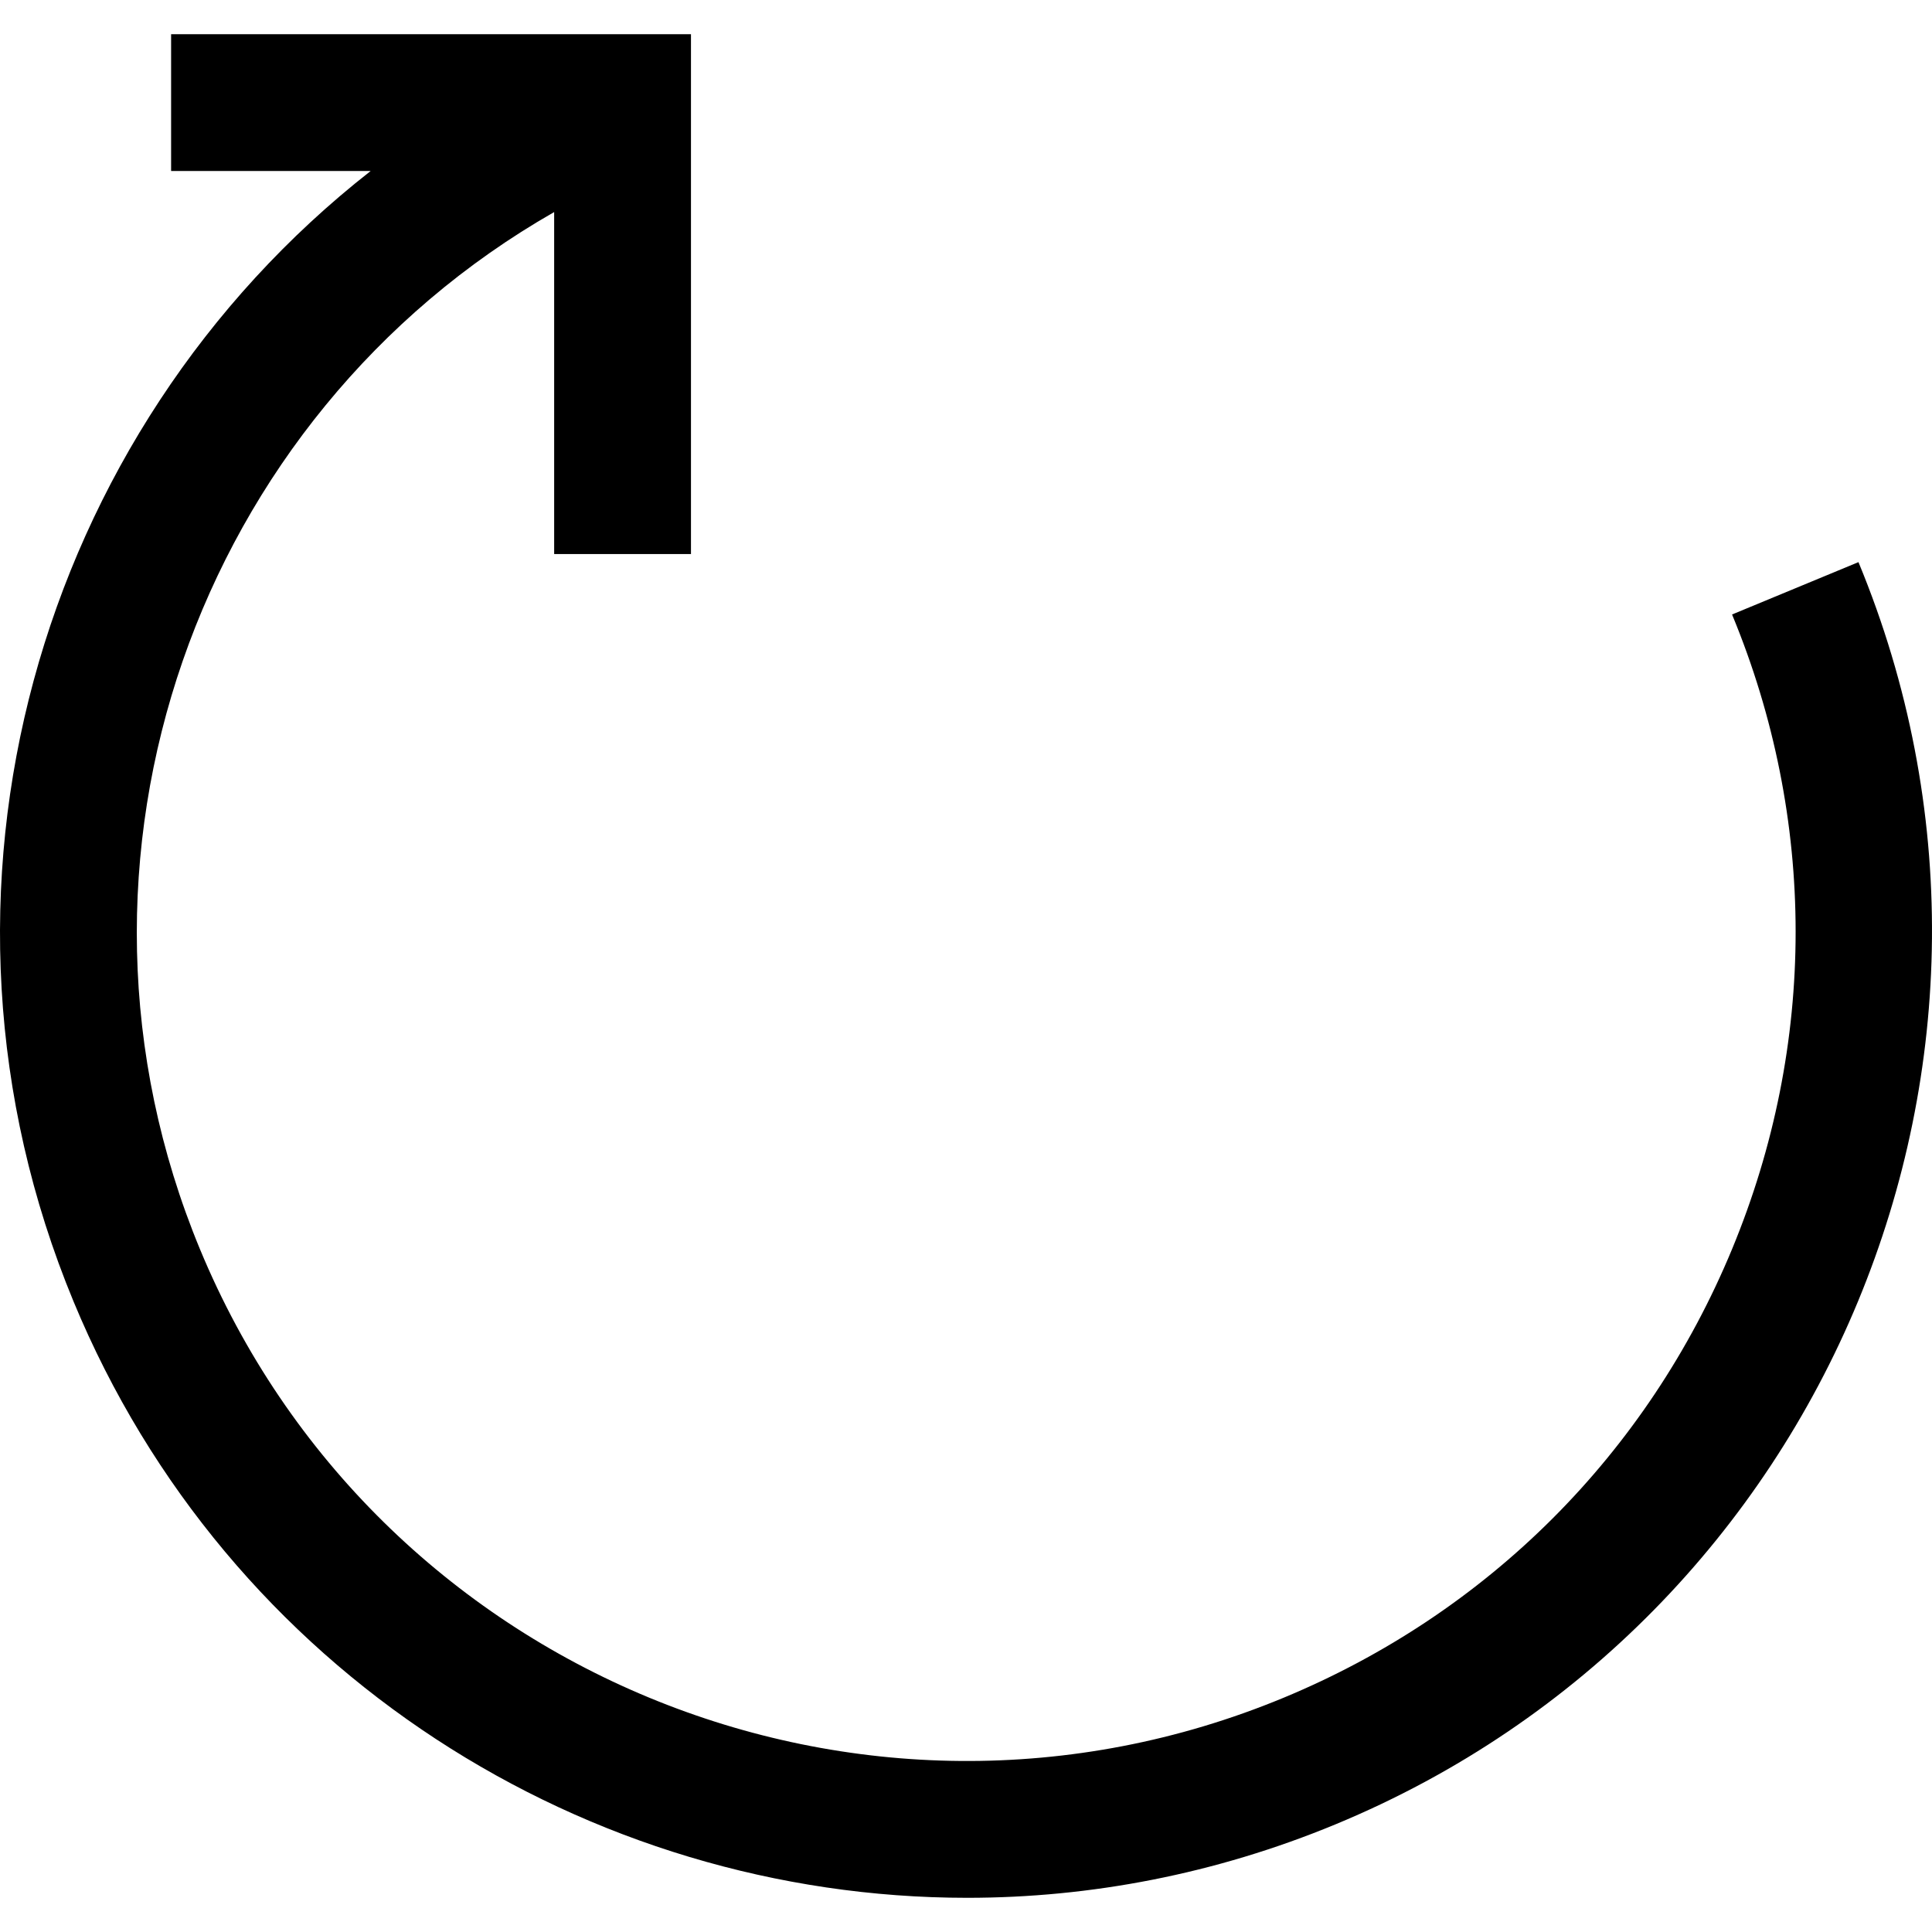
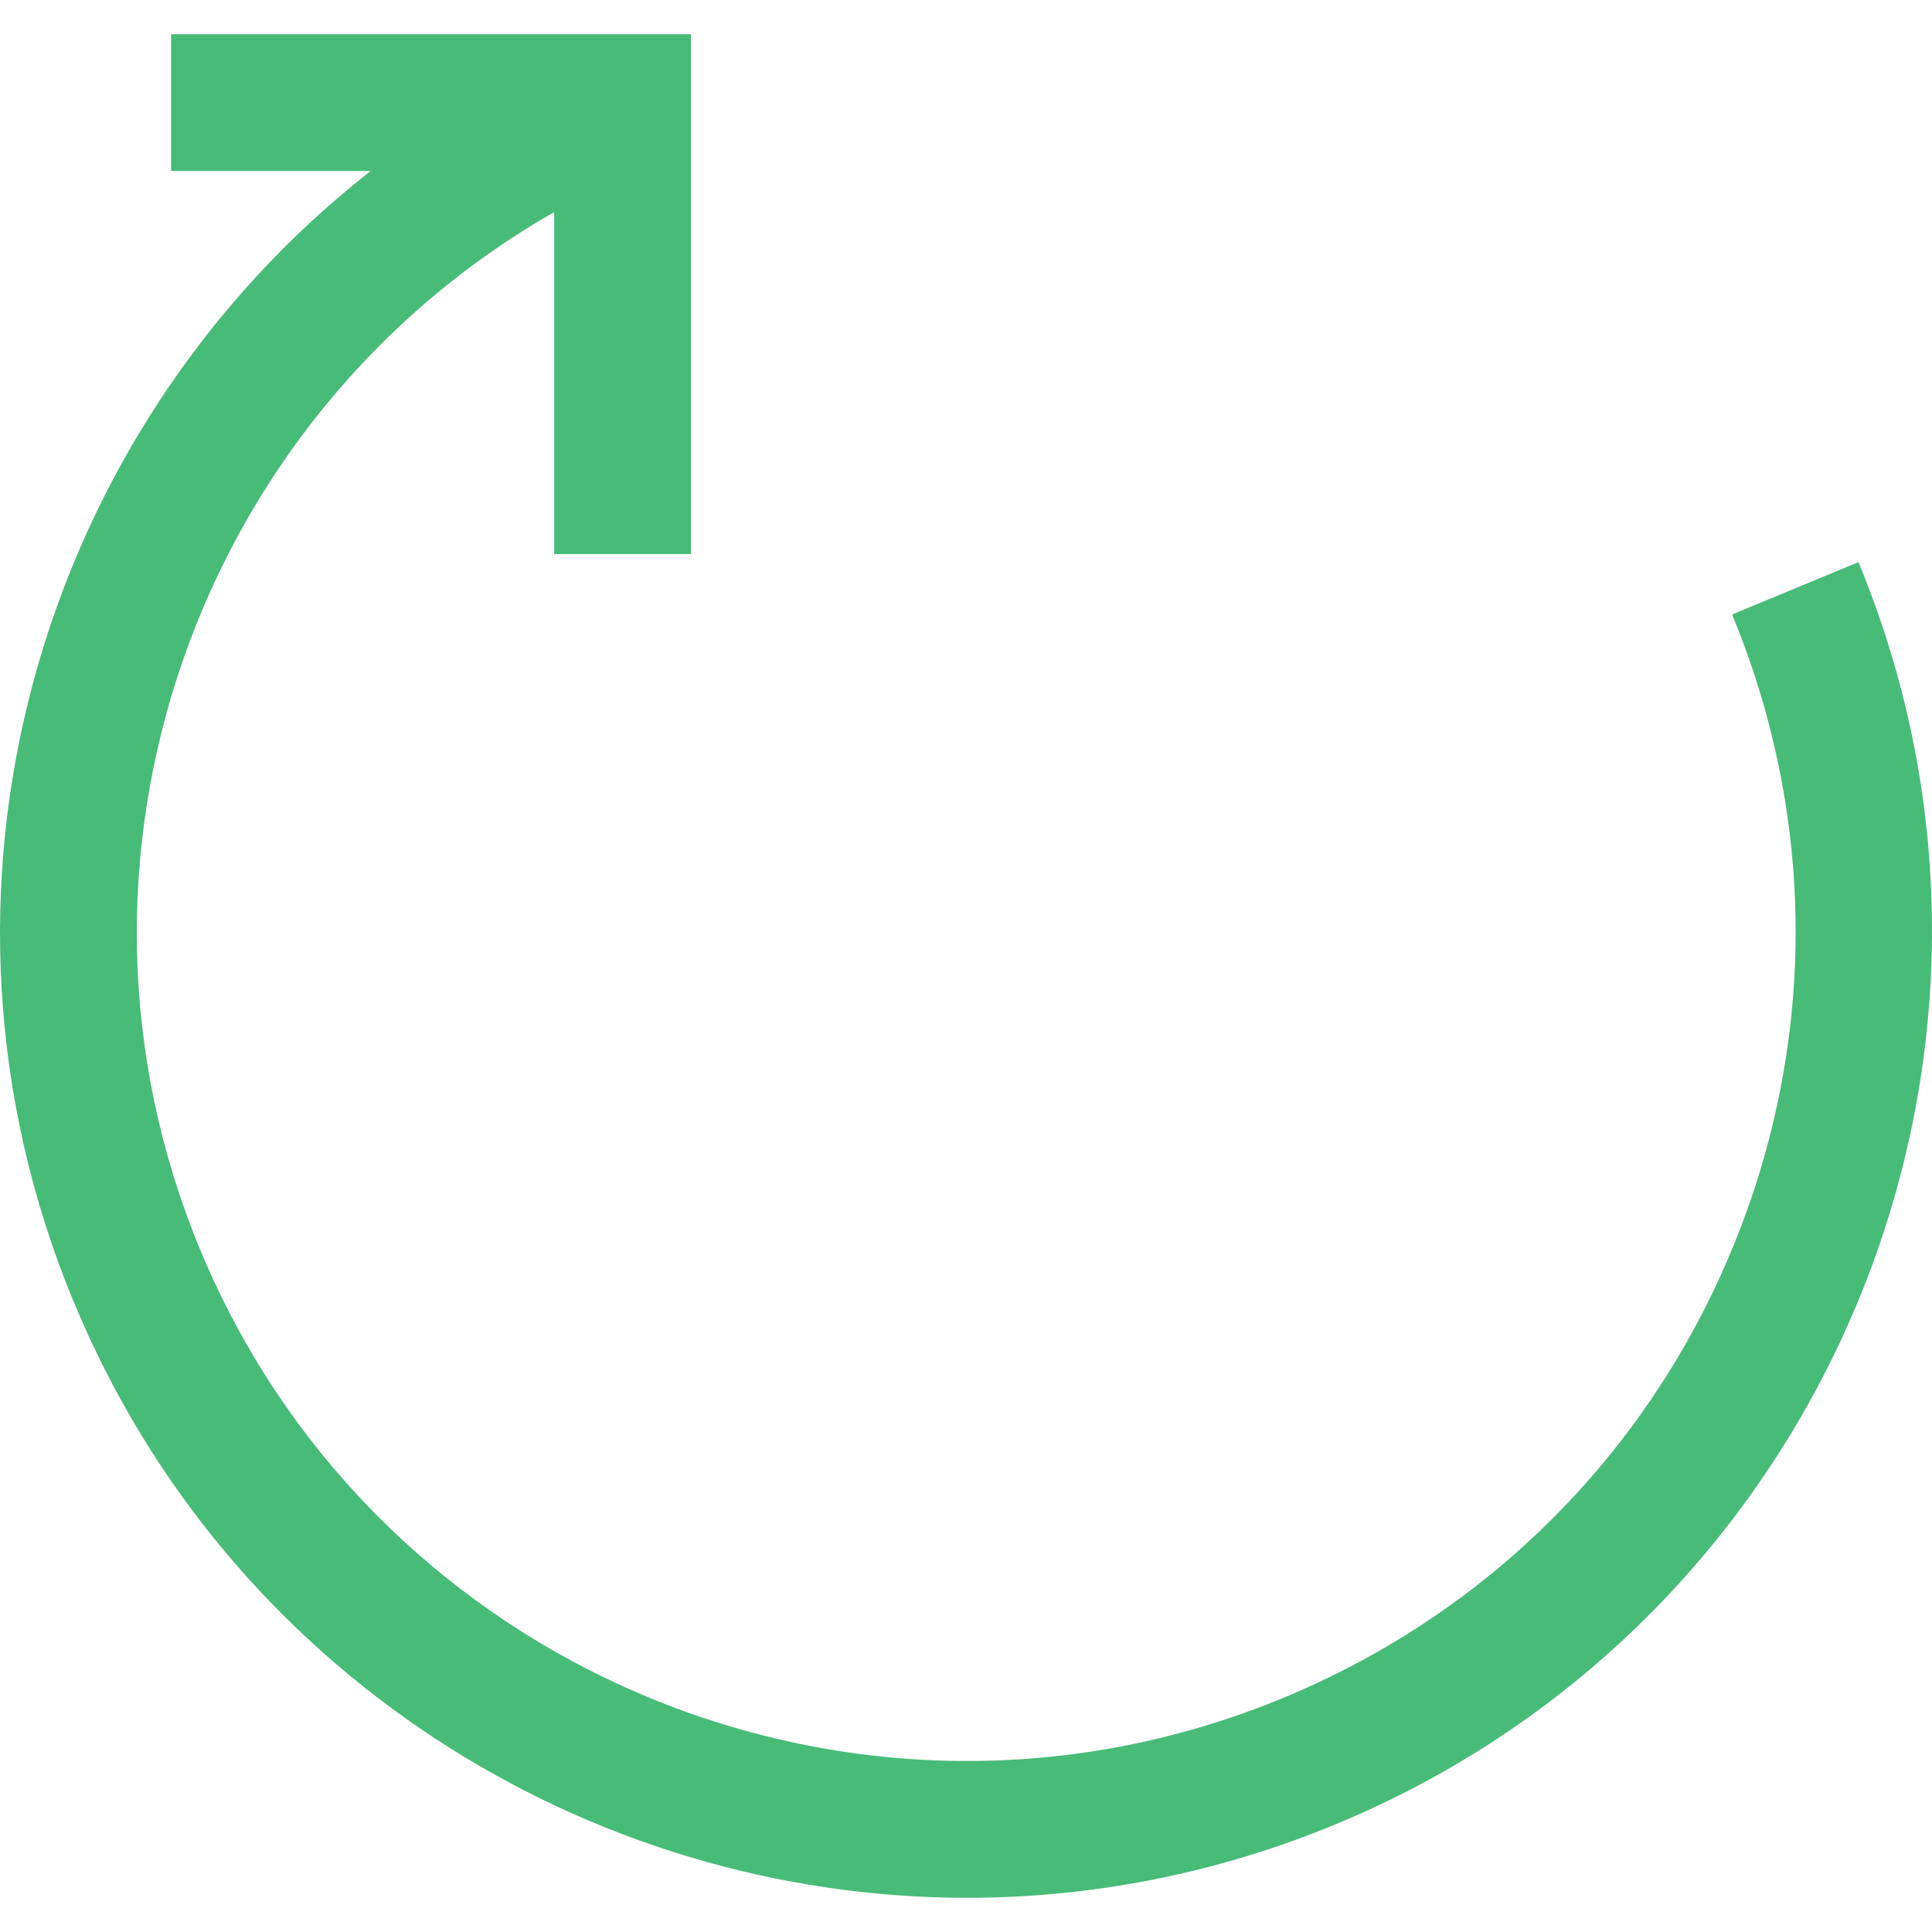
<svg xmlns="http://www.w3.org/2000/svg" version="1.1" id="Layer_1" x="0px" y="0px" viewBox="0 0 423.642 423.642" style="enable-background:new 0 0 423.642 423.642;" xml:space="preserve">
-   <path d="M407.517,123.262l-27.717,11.48c18.585,44.869,18.585,94.29,0,139.159c-18.585,44.869-53.531,79.815-98.4,98.4  c-92.627,38.368-199.194-5.776-237.559-98.4C8.46,188.486,43.246,91.212,121.514,46.501v74.992h30V7.498H37.519v30h43.755  c-73,57.164-102.323,158.139-65.15,247.885c33.754,81.49,112.806,130.768,195.972,130.762c26.96-0.002,54.367-5.184,80.784-16.125  C400.788,355.322,452.213,231.169,407.517,123.262z" />
+   <path d="M407.517,123.262l-27.717,11.48c18.585,44.869,18.585,94.29,0,139.159c-18.585,44.869-53.531,79.815-98.4,98.4  c-92.627,38.368-199.194-5.776-237.559-98.4C8.46,188.486,43.246,91.212,121.514,46.501v74.992h30V7.498H37.519v30h43.755  c-73,57.164-102.323,158.139-65.15,247.885c33.754,81.49,112.806,130.768,195.972,130.762c26.96-0.002,54.367-5.184,80.784-16.125  C400.788,355.322,452.213,231.169,407.517,123.262z" fill="#48BB78" />
  <g>
</g>
  <g>
</g>
  <g>
</g>
  <g>
</g>
  <g>
</g>
  <g>
</g>
  <g>
</g>
  <g>
</g>
  <g>
</g>
  <g>
</g>
  <g>
</g>
  <g>
</g>
  <g>
</g>
  <g>
</g>
  <g>
</g>
</svg>
